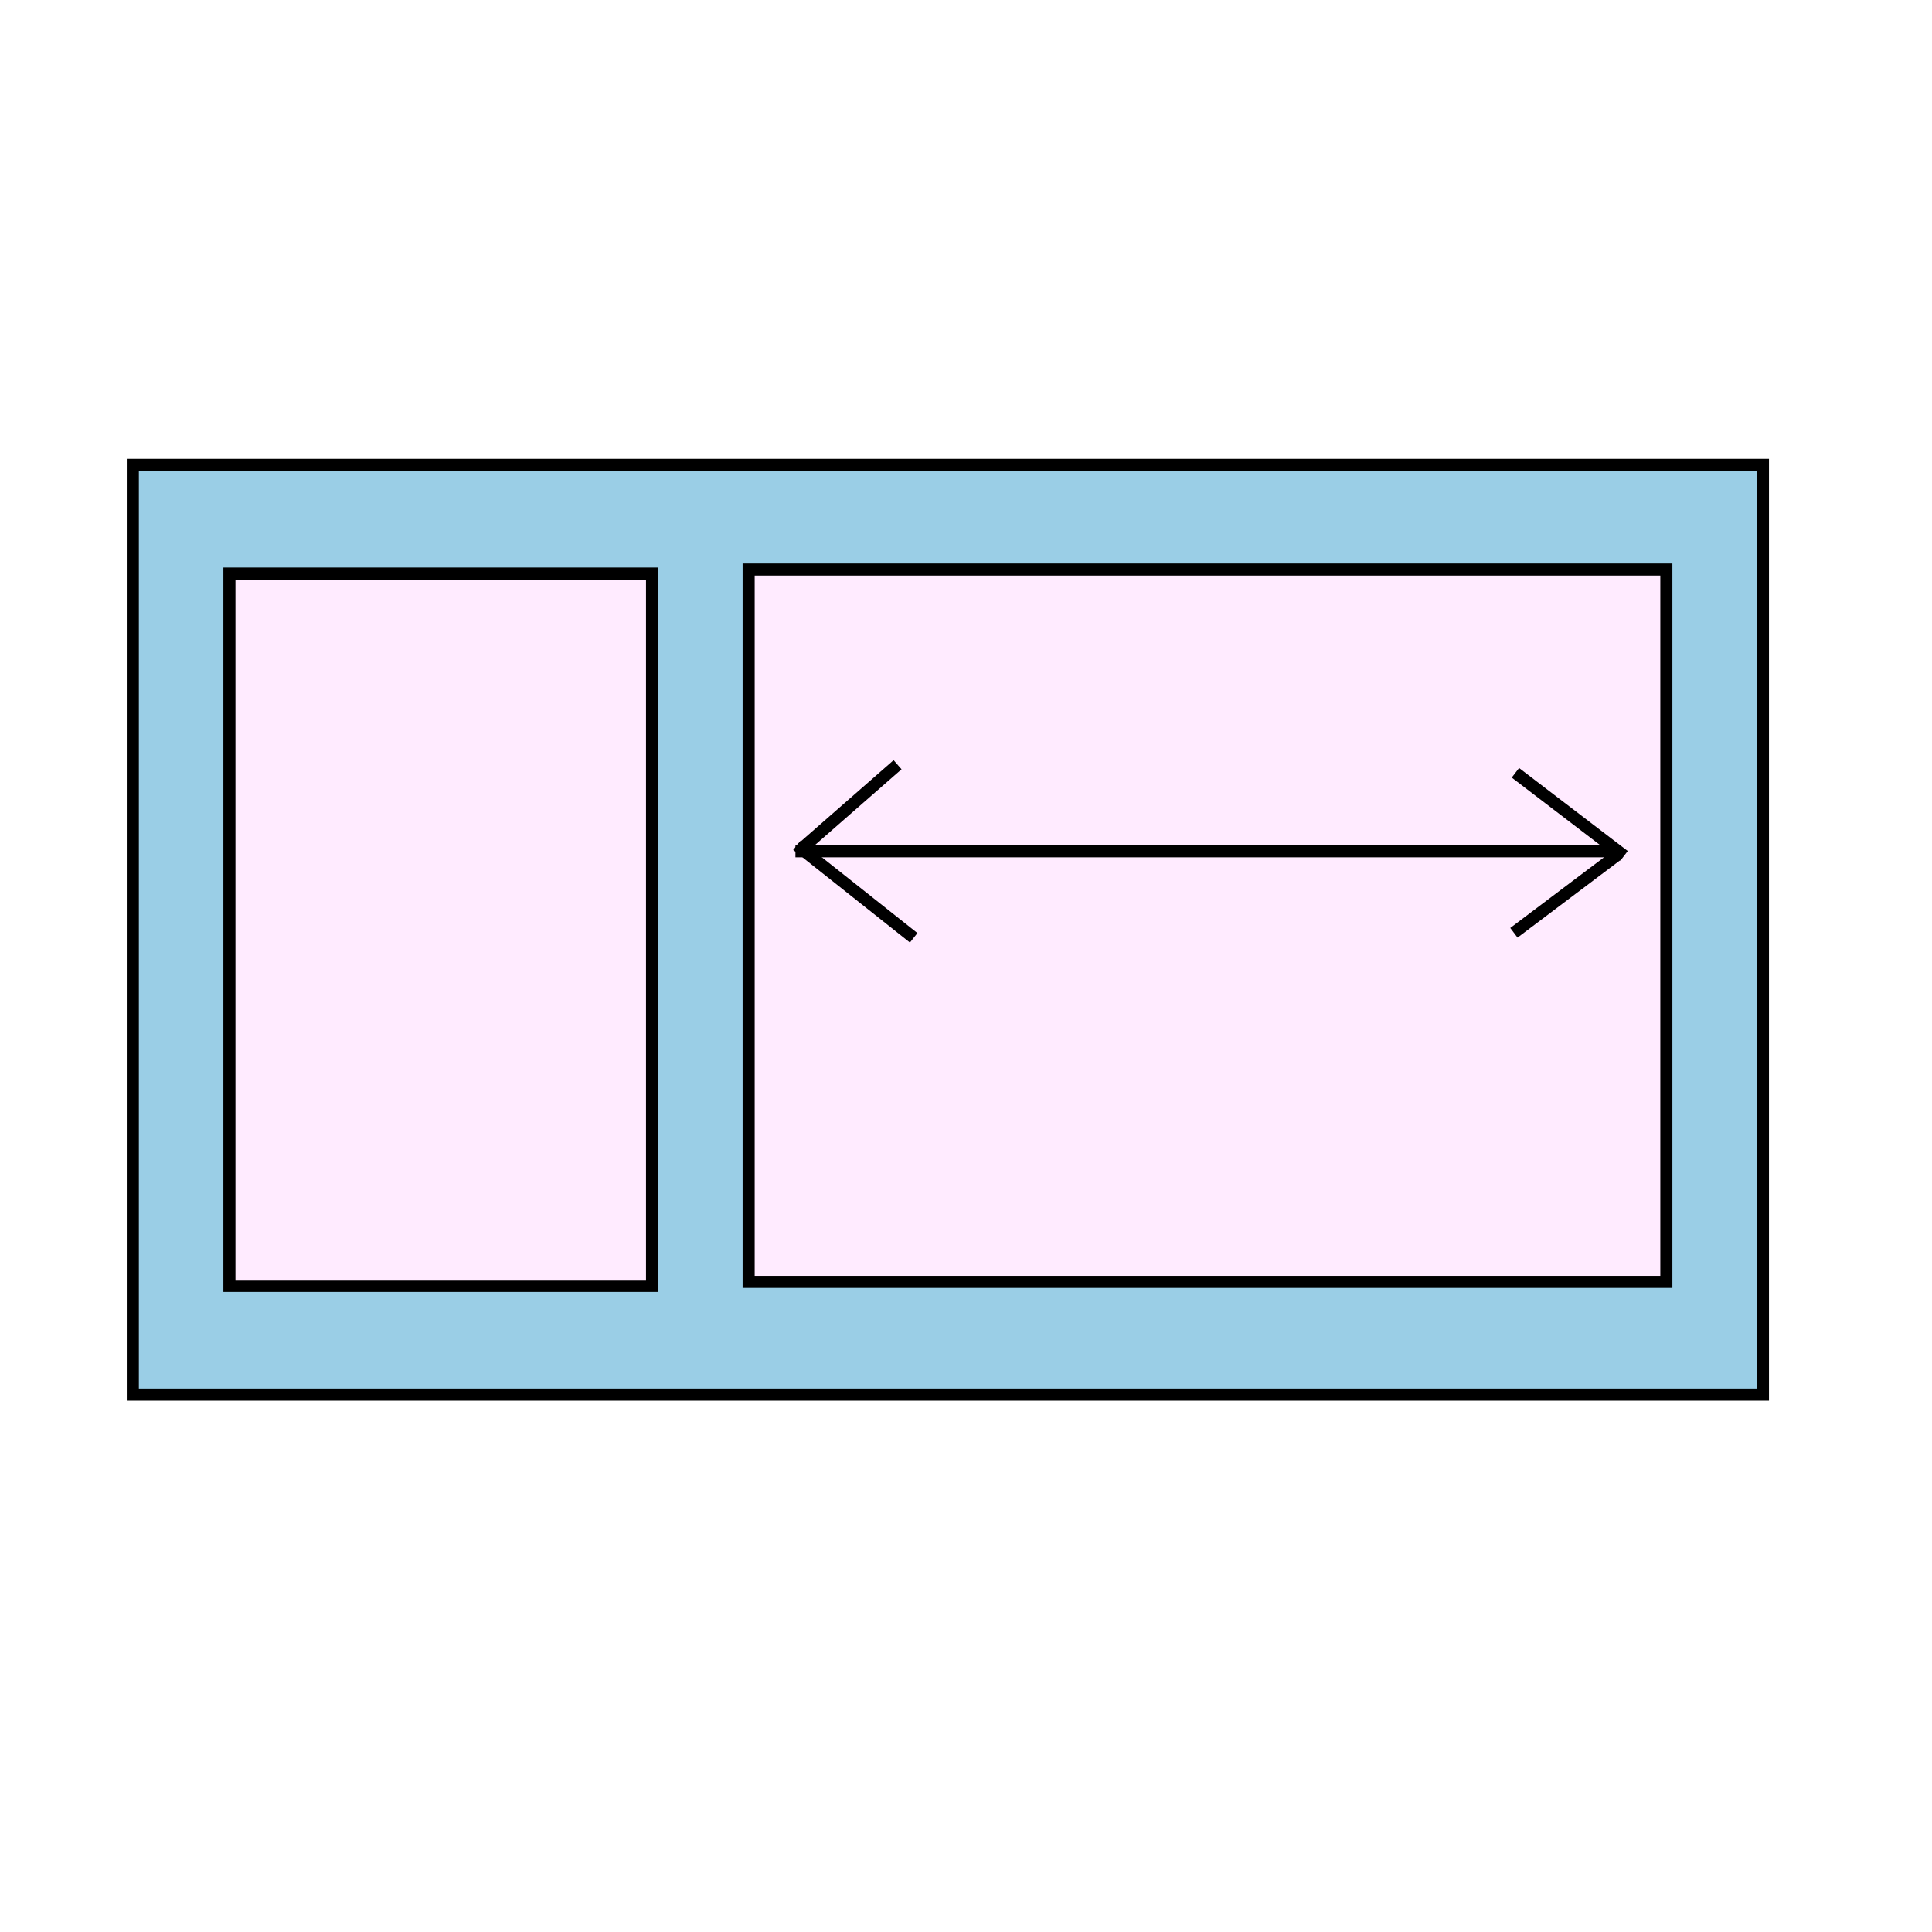
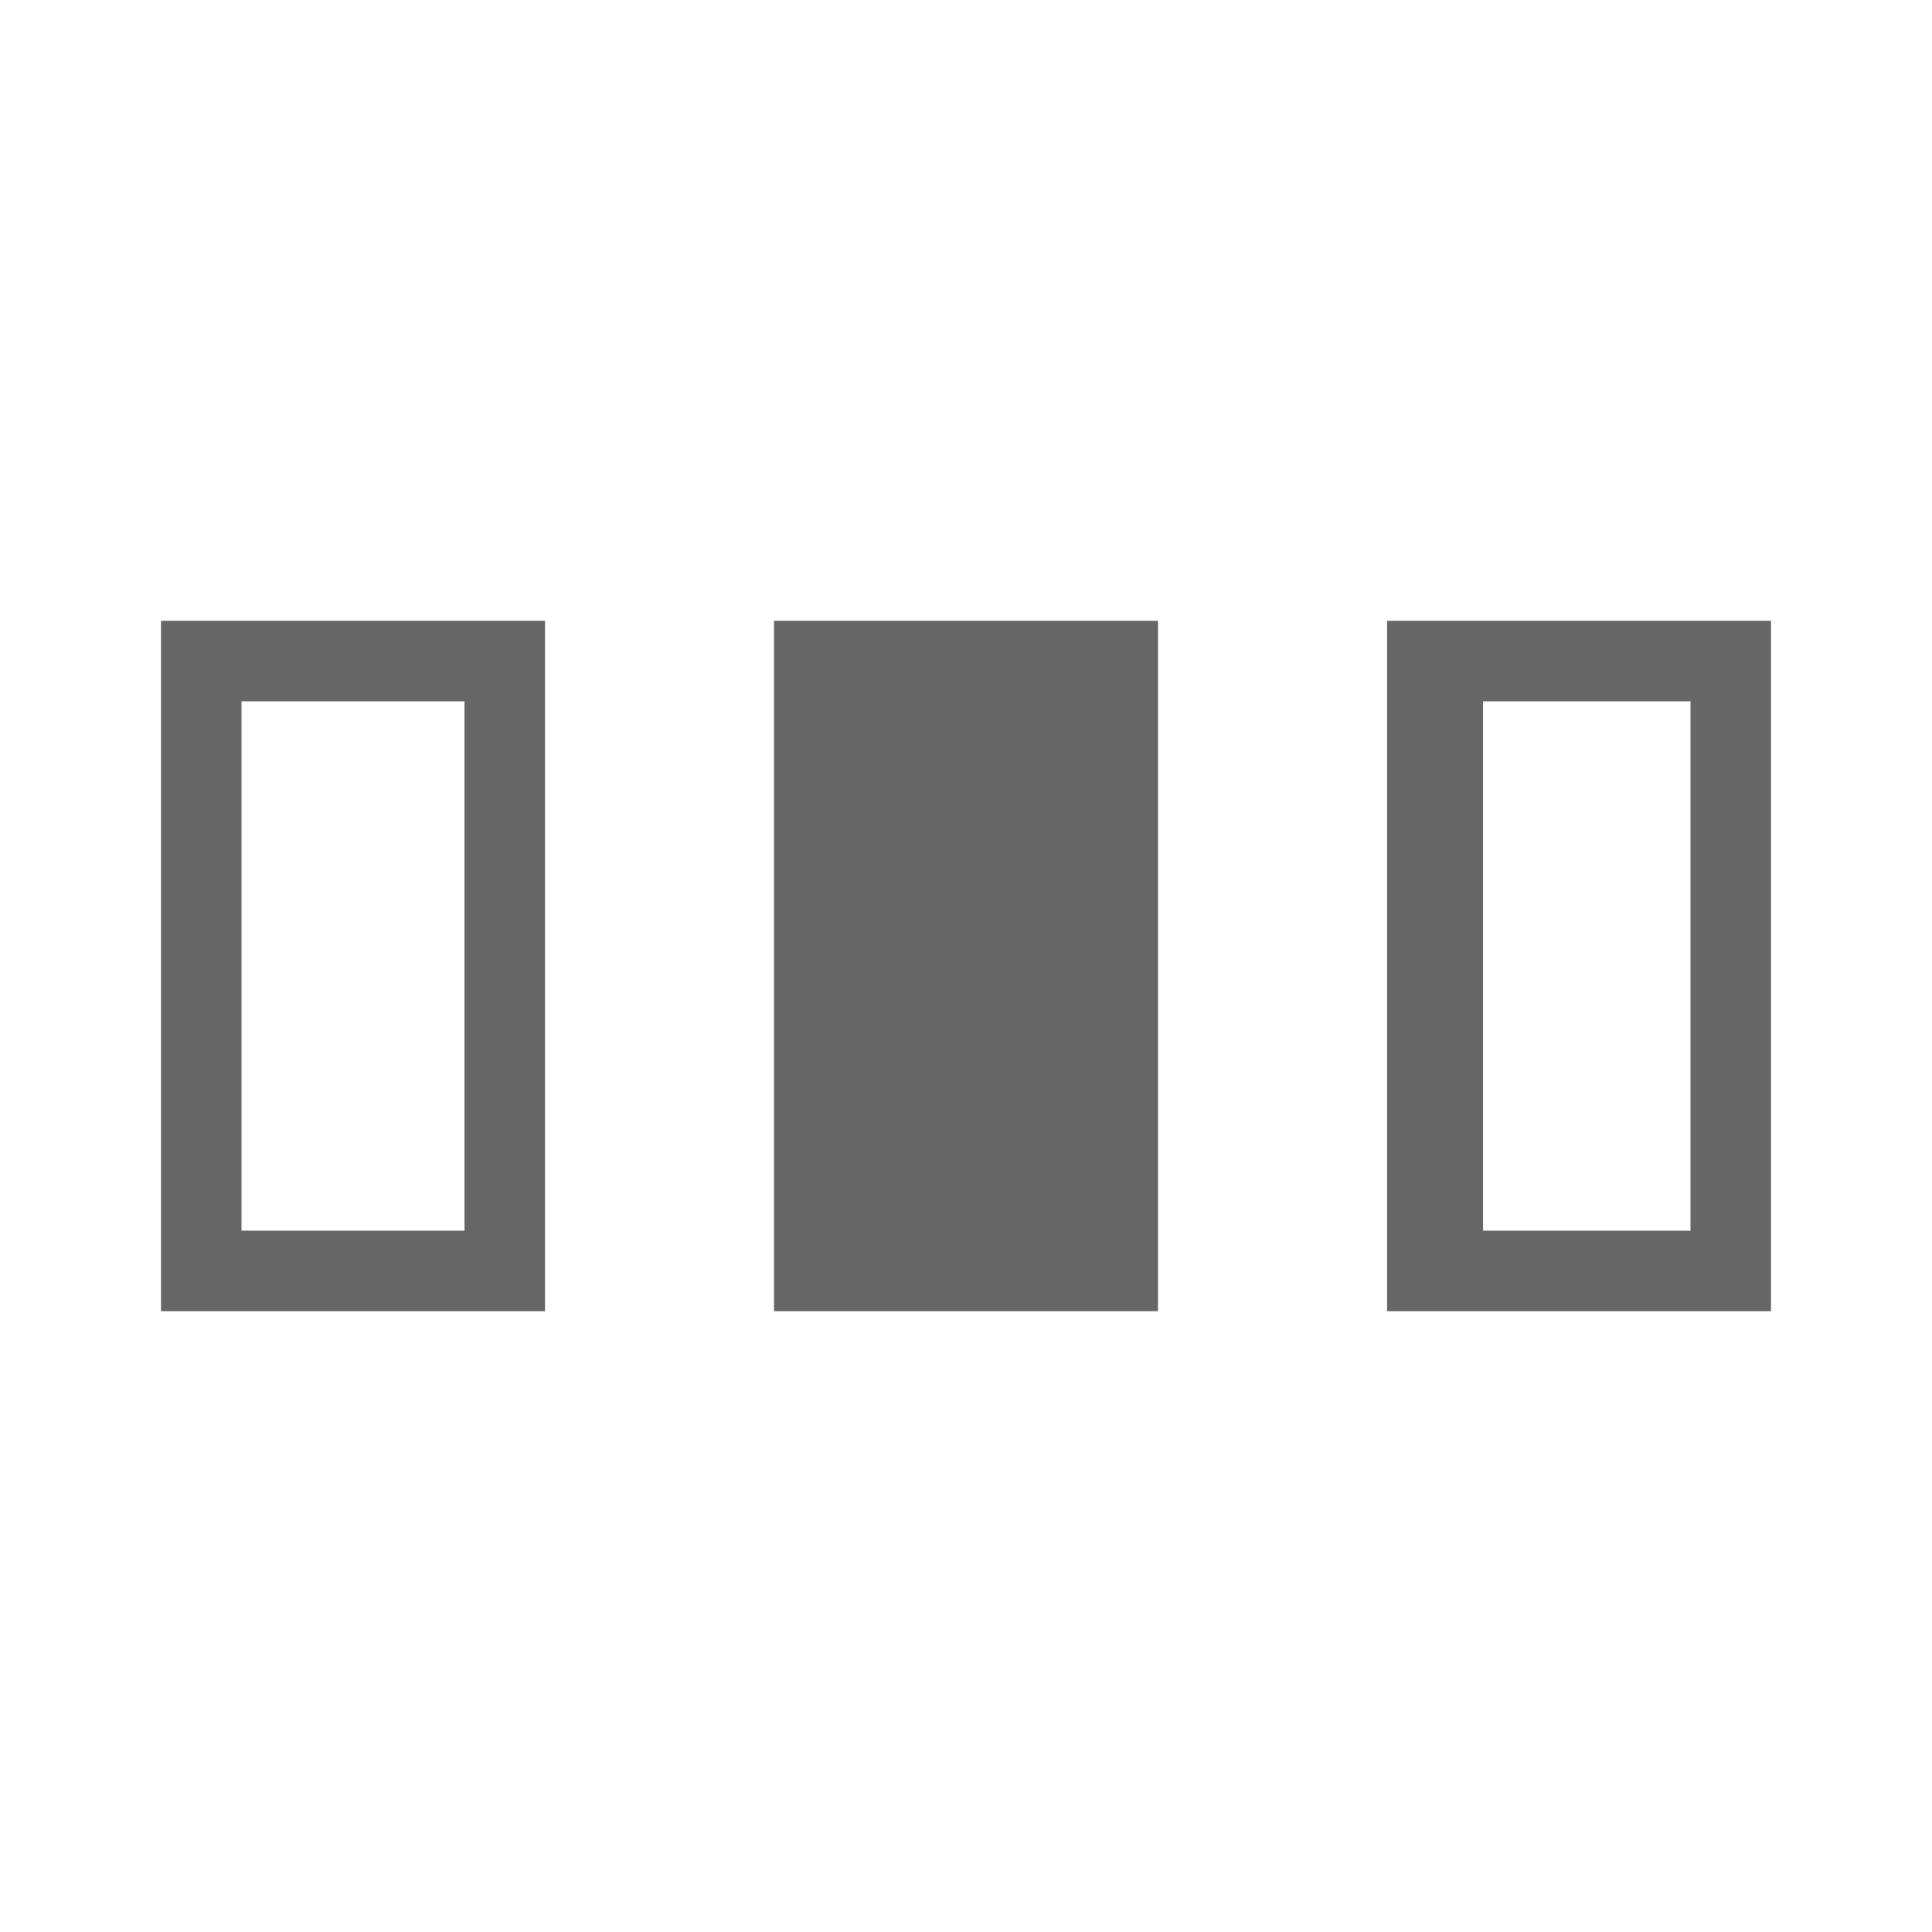
- <svg xmlns="http://www.w3.org/2000/svg" width="160" height="160">
-   <g>
-     <rect id="svg_1" height="77" width="135" y="38.5" x="11" stroke="#000" fill="#9ACEE6" />
-     <rect stroke="#000" id="svg_2" height="59" width="35" y="47.5" x="19" fill="#FFEBFF" />
-     <rect stroke="#000" id="svg_3" height="59" width="76" y="47.167" x="62" fill="#FFEBFF" />
-     <line stroke="#000" id="svg_4" y2="70.5" x2="133.5" y1="70.5" x1="65.875" fill="none" />
-     <line id="svg_5" y2="70.875" x2="134.5" y1="64" x1="125.5" stroke="#000" fill="none" />
-     <line stroke="#000" id="svg_6" y2="70.75" x2="134" y1="77.25" x1="125.375" fill="none" />
-     <line id="svg_7" y2="63.333" x2="74.333" y1="70.333" x1="66.333" stroke="#000" fill="none" />
-     <line stroke="#000" id="svg_8" y2="69.999" x2="66" y1="77.666" x1="75.667" fill="none" />
-   </g>
+ <svg xmlns="http://www.w3.org/2000/svg" width="24" height="24" viewBox="0 0 24 24">
+   <path fill="#666" d="M2 16.288V7.712h4.77v8.576H2Zm7.615 0V7.712h4.77v8.576h-4.77Zm7.616 0V7.712H22v8.576h-4.77ZM3 15.288h2.77V8.712H3v6.576Zm15.423 0H21V8.712h-2.577v6.576Z" />
</svg>
